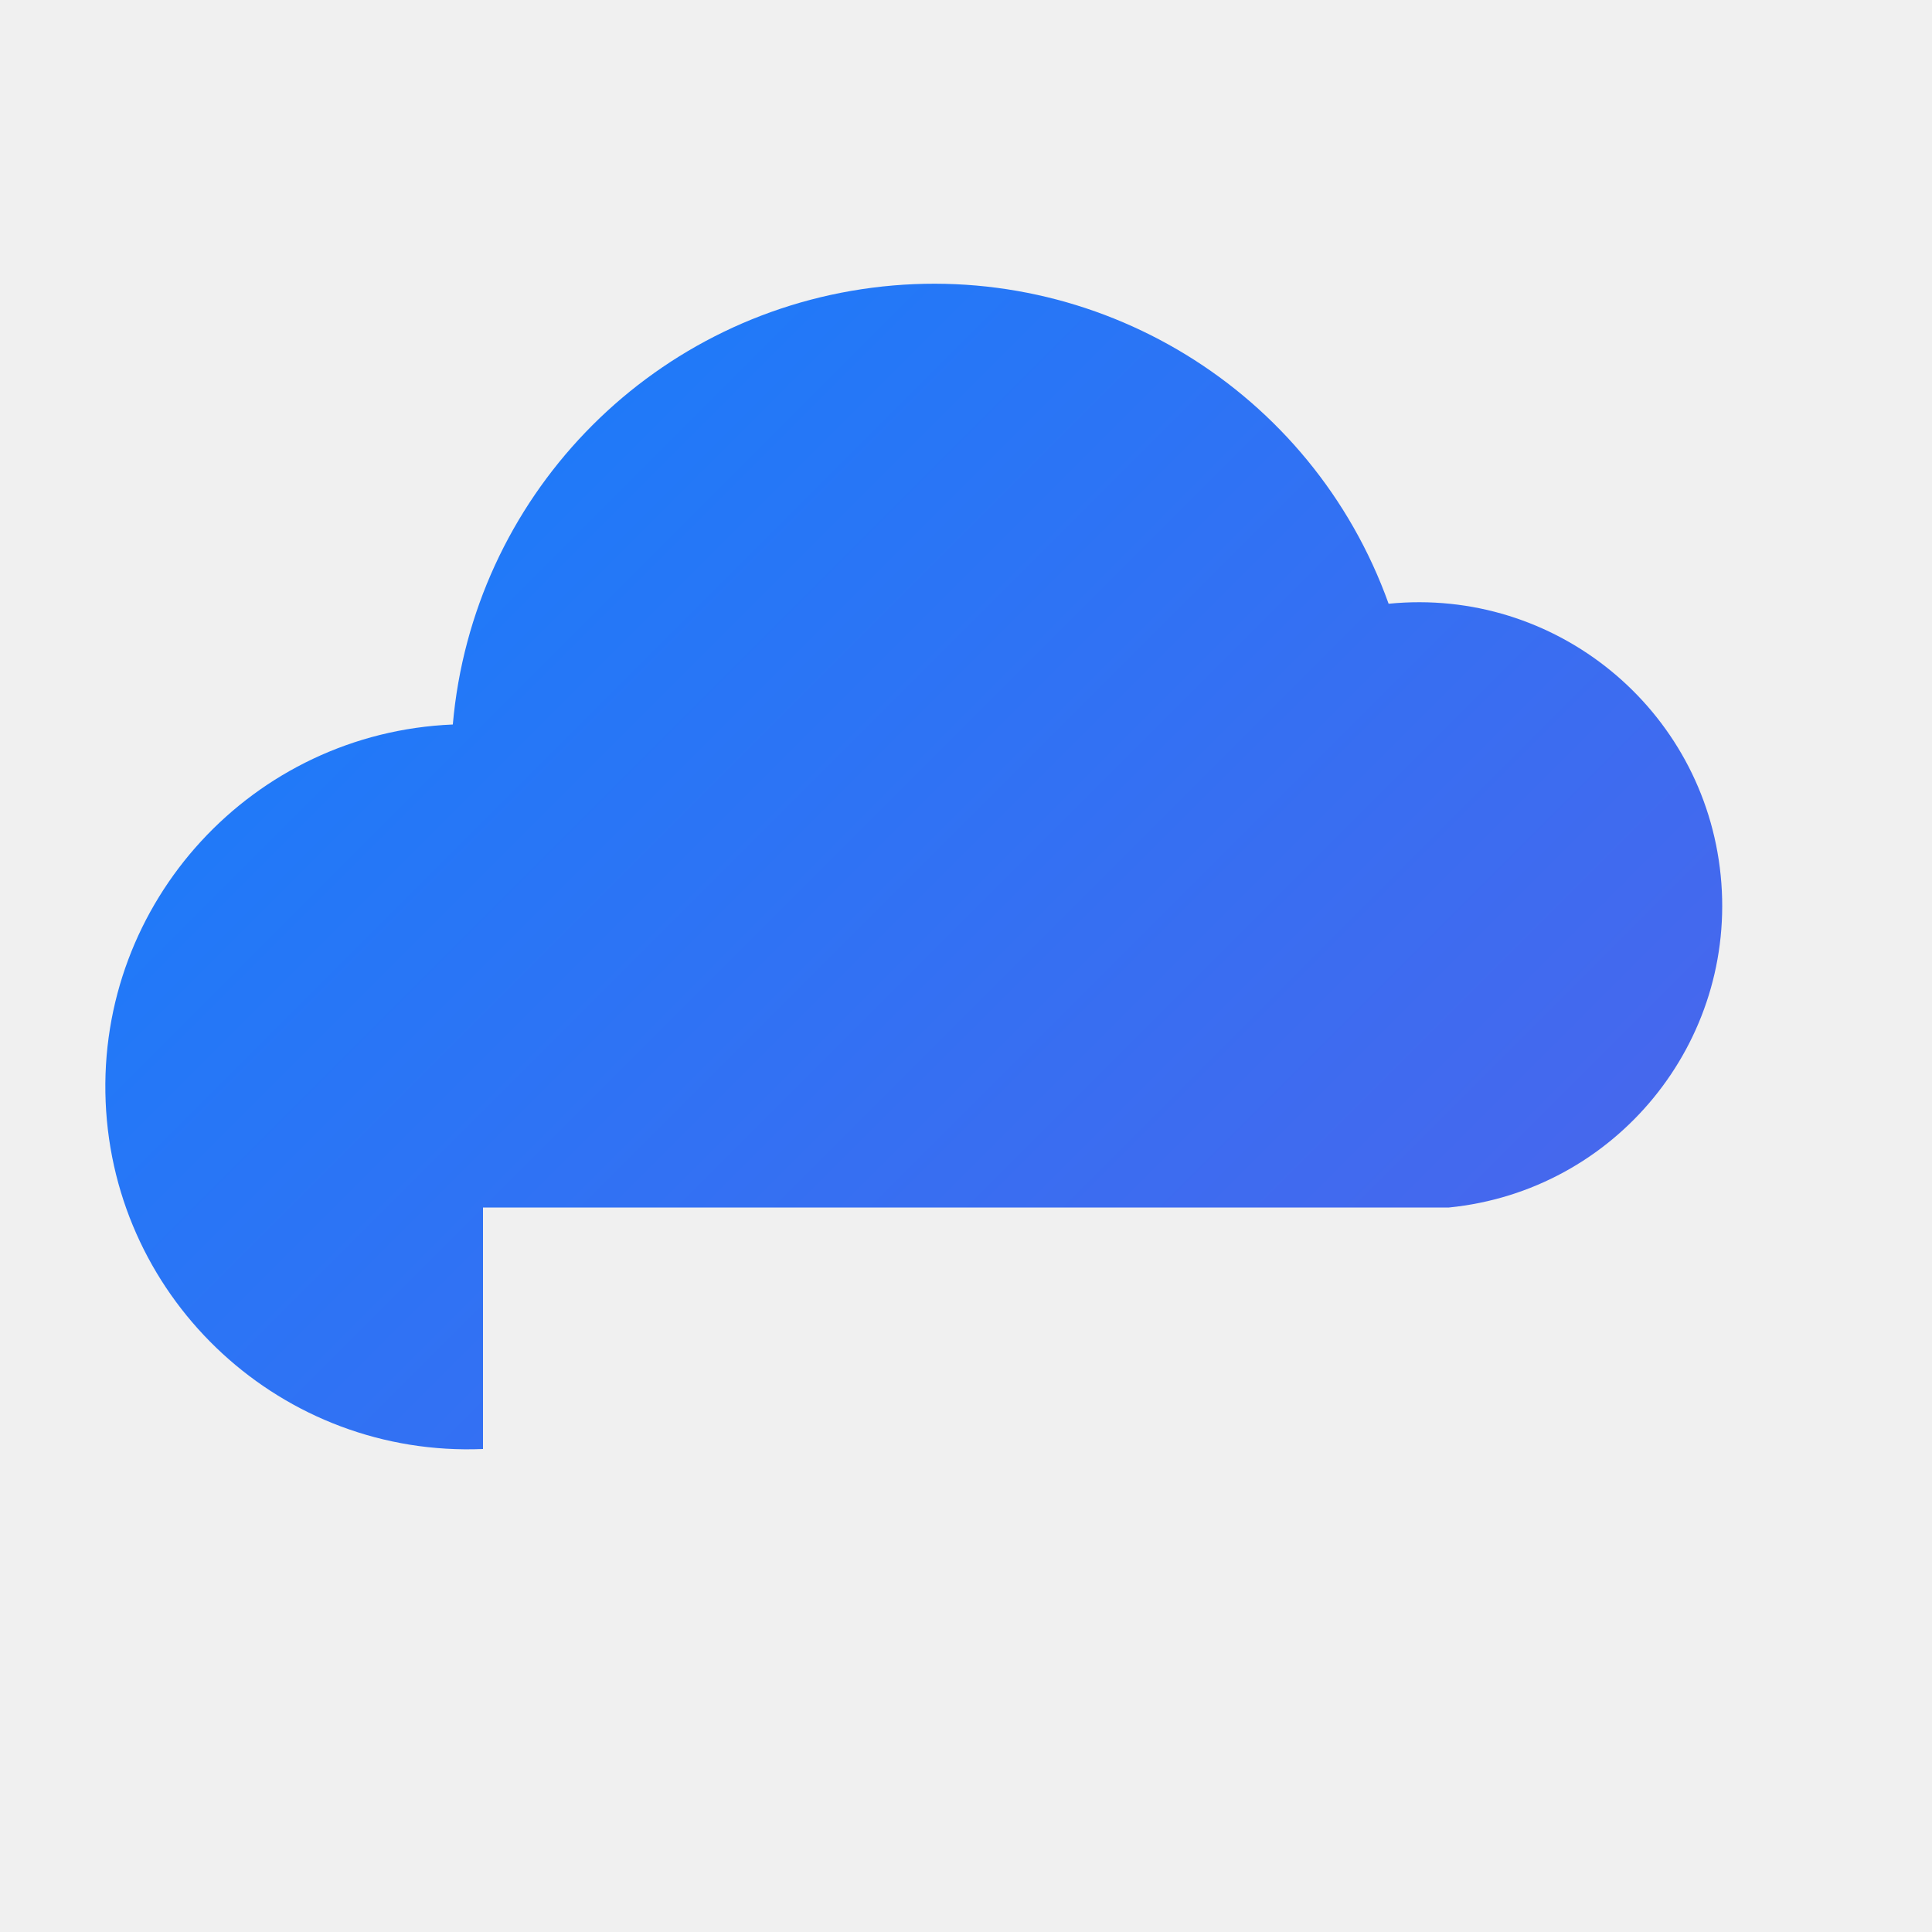
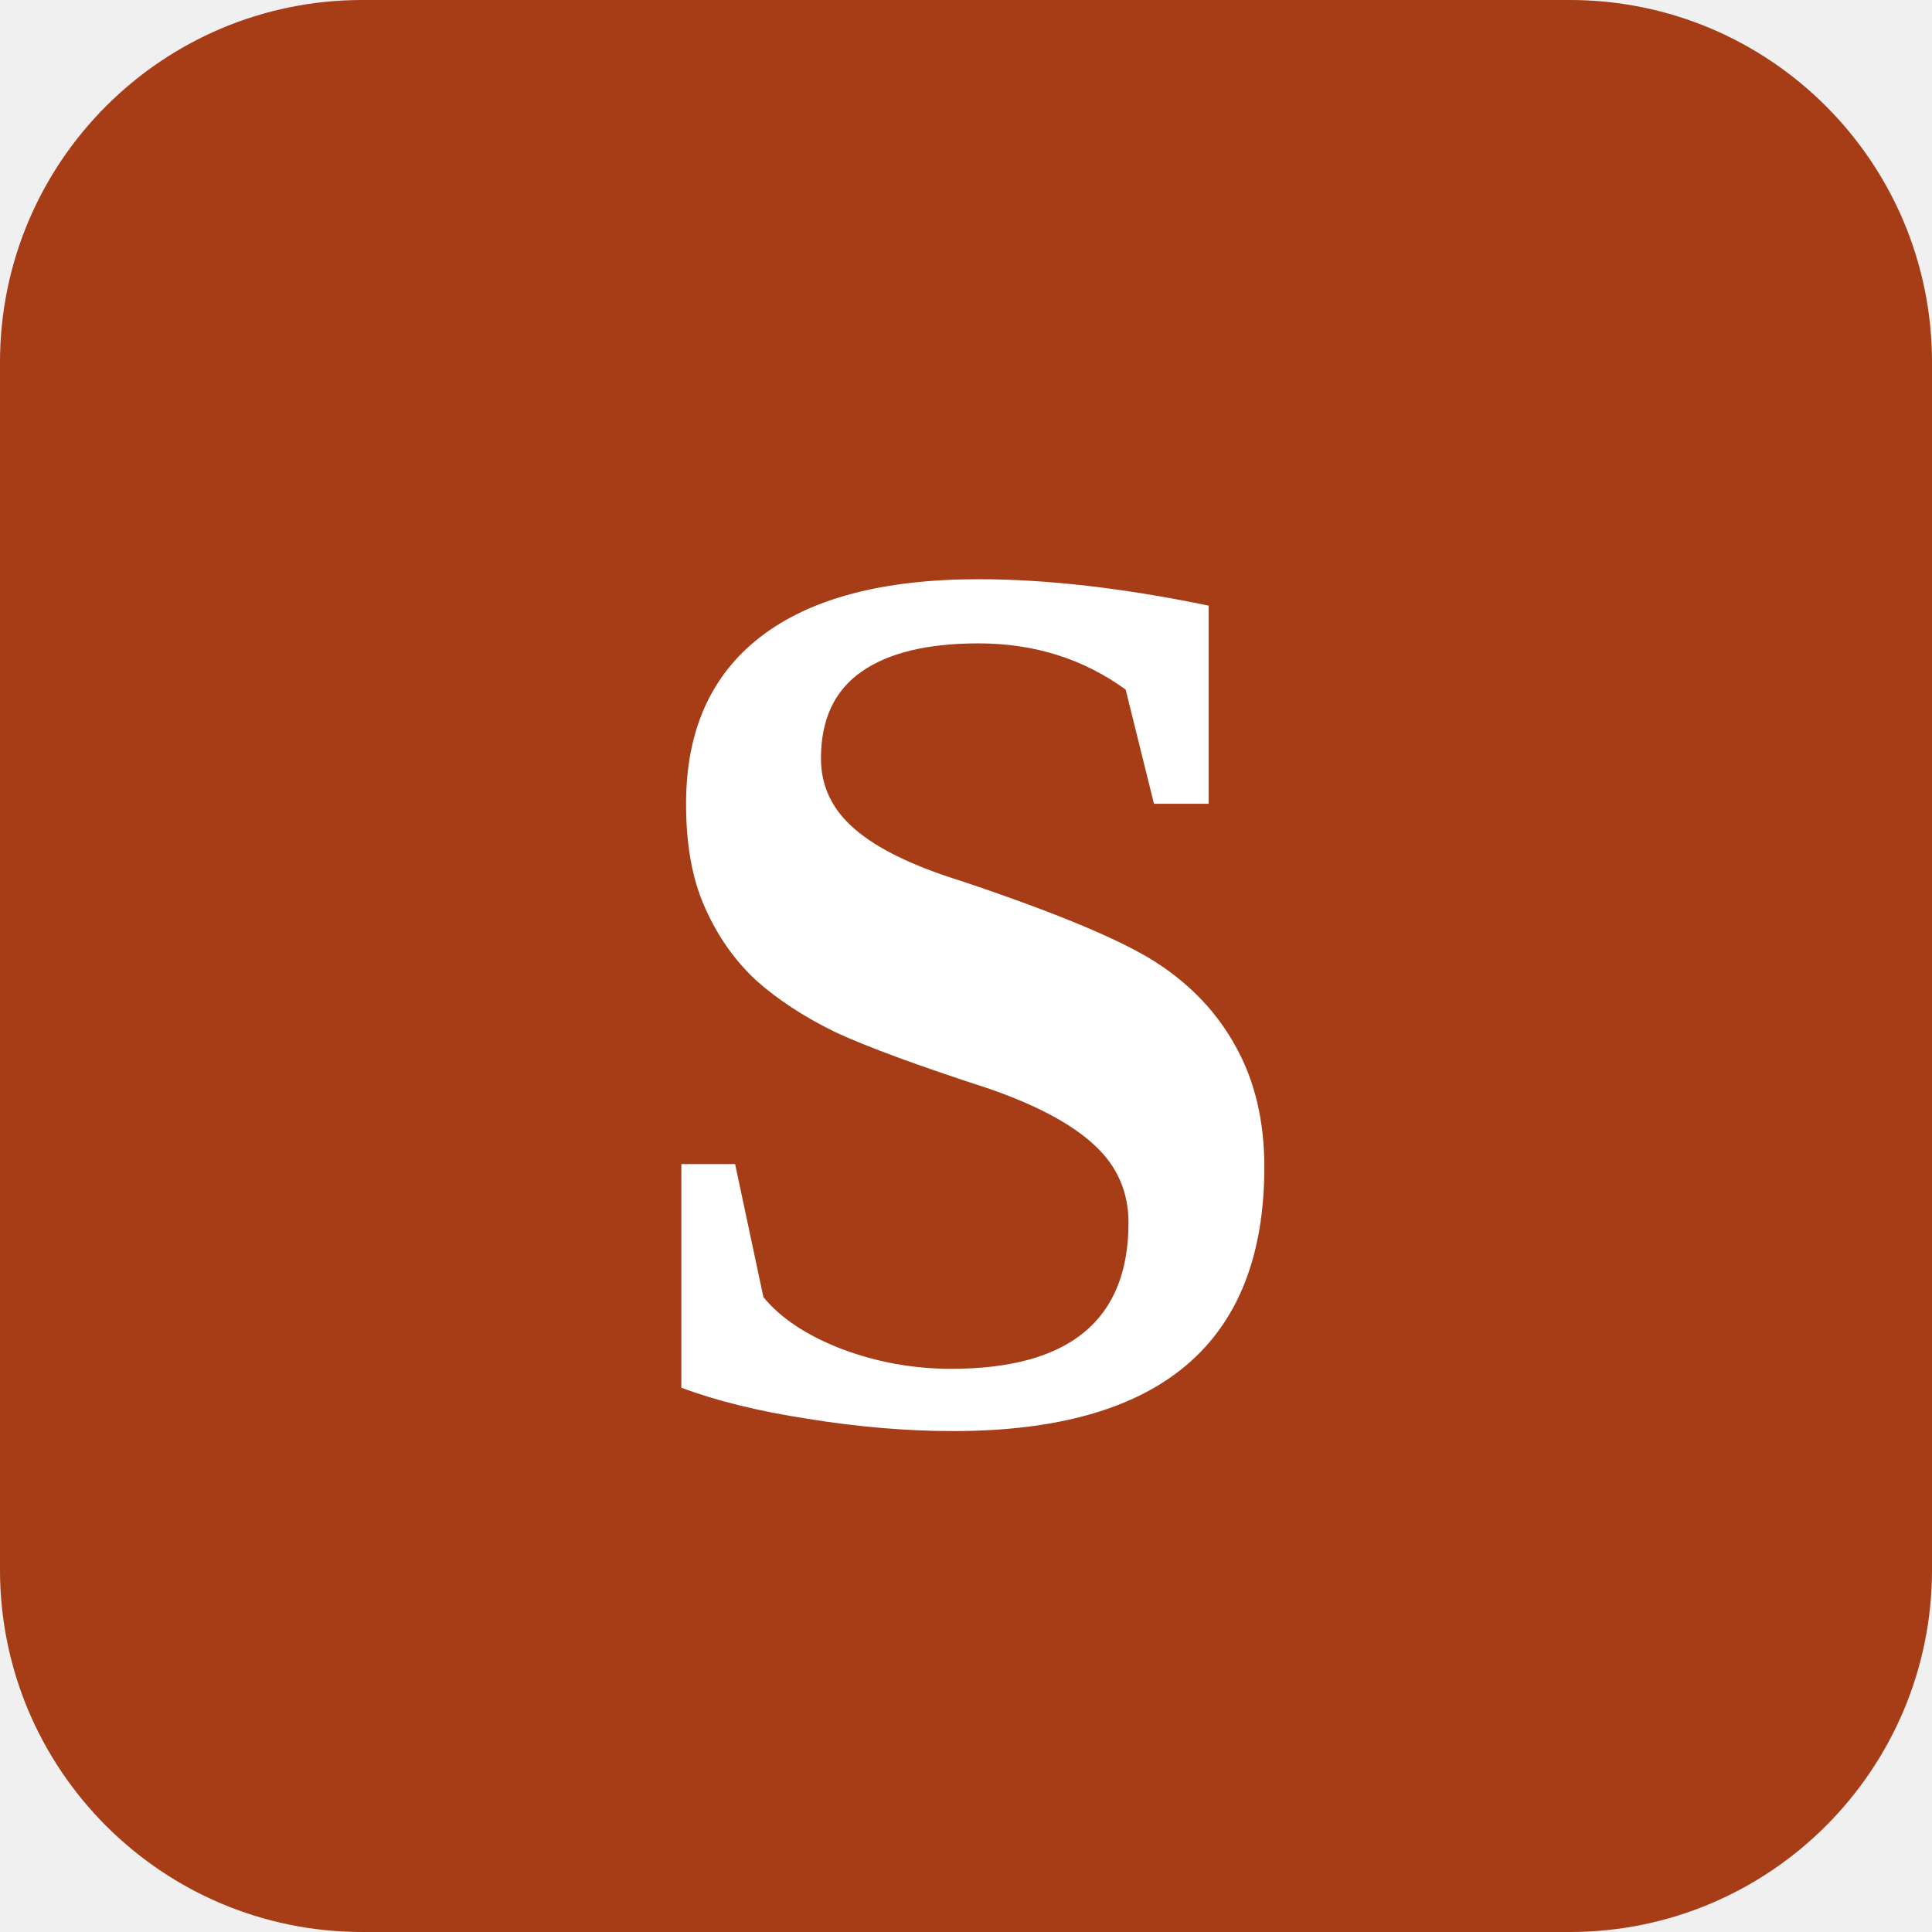
<svg xmlns="http://www.w3.org/2000/svg" viewBox="0 0 32 32">
-   <defs>
-     <linearGradient id="fg" x1="0" y1="0" x2="32" y2="32" gradientUnits="userSpaceOnUse">
-       <stop offset="0%" stop-color="#0a84ff" />
-       <stop offset="100%" stop-color="#5e5ce6" />
-     </linearGradient>
-   </defs>
-   <path d="M8 24a6 6 0 01-.5-12A8 8 0 0123 10a5 5 0 011 10H8z" fill="url(#fg)" />
+   <rect width="32" height="32" rx="6" fill="#a63d16" />
+   <text x="16" y="23.5" text-anchor="middle" font-family="Georgia, 'Times New Roman', serif" font-size="21" font-weight="700" fill="#ffffff">S</text>
</svg>
